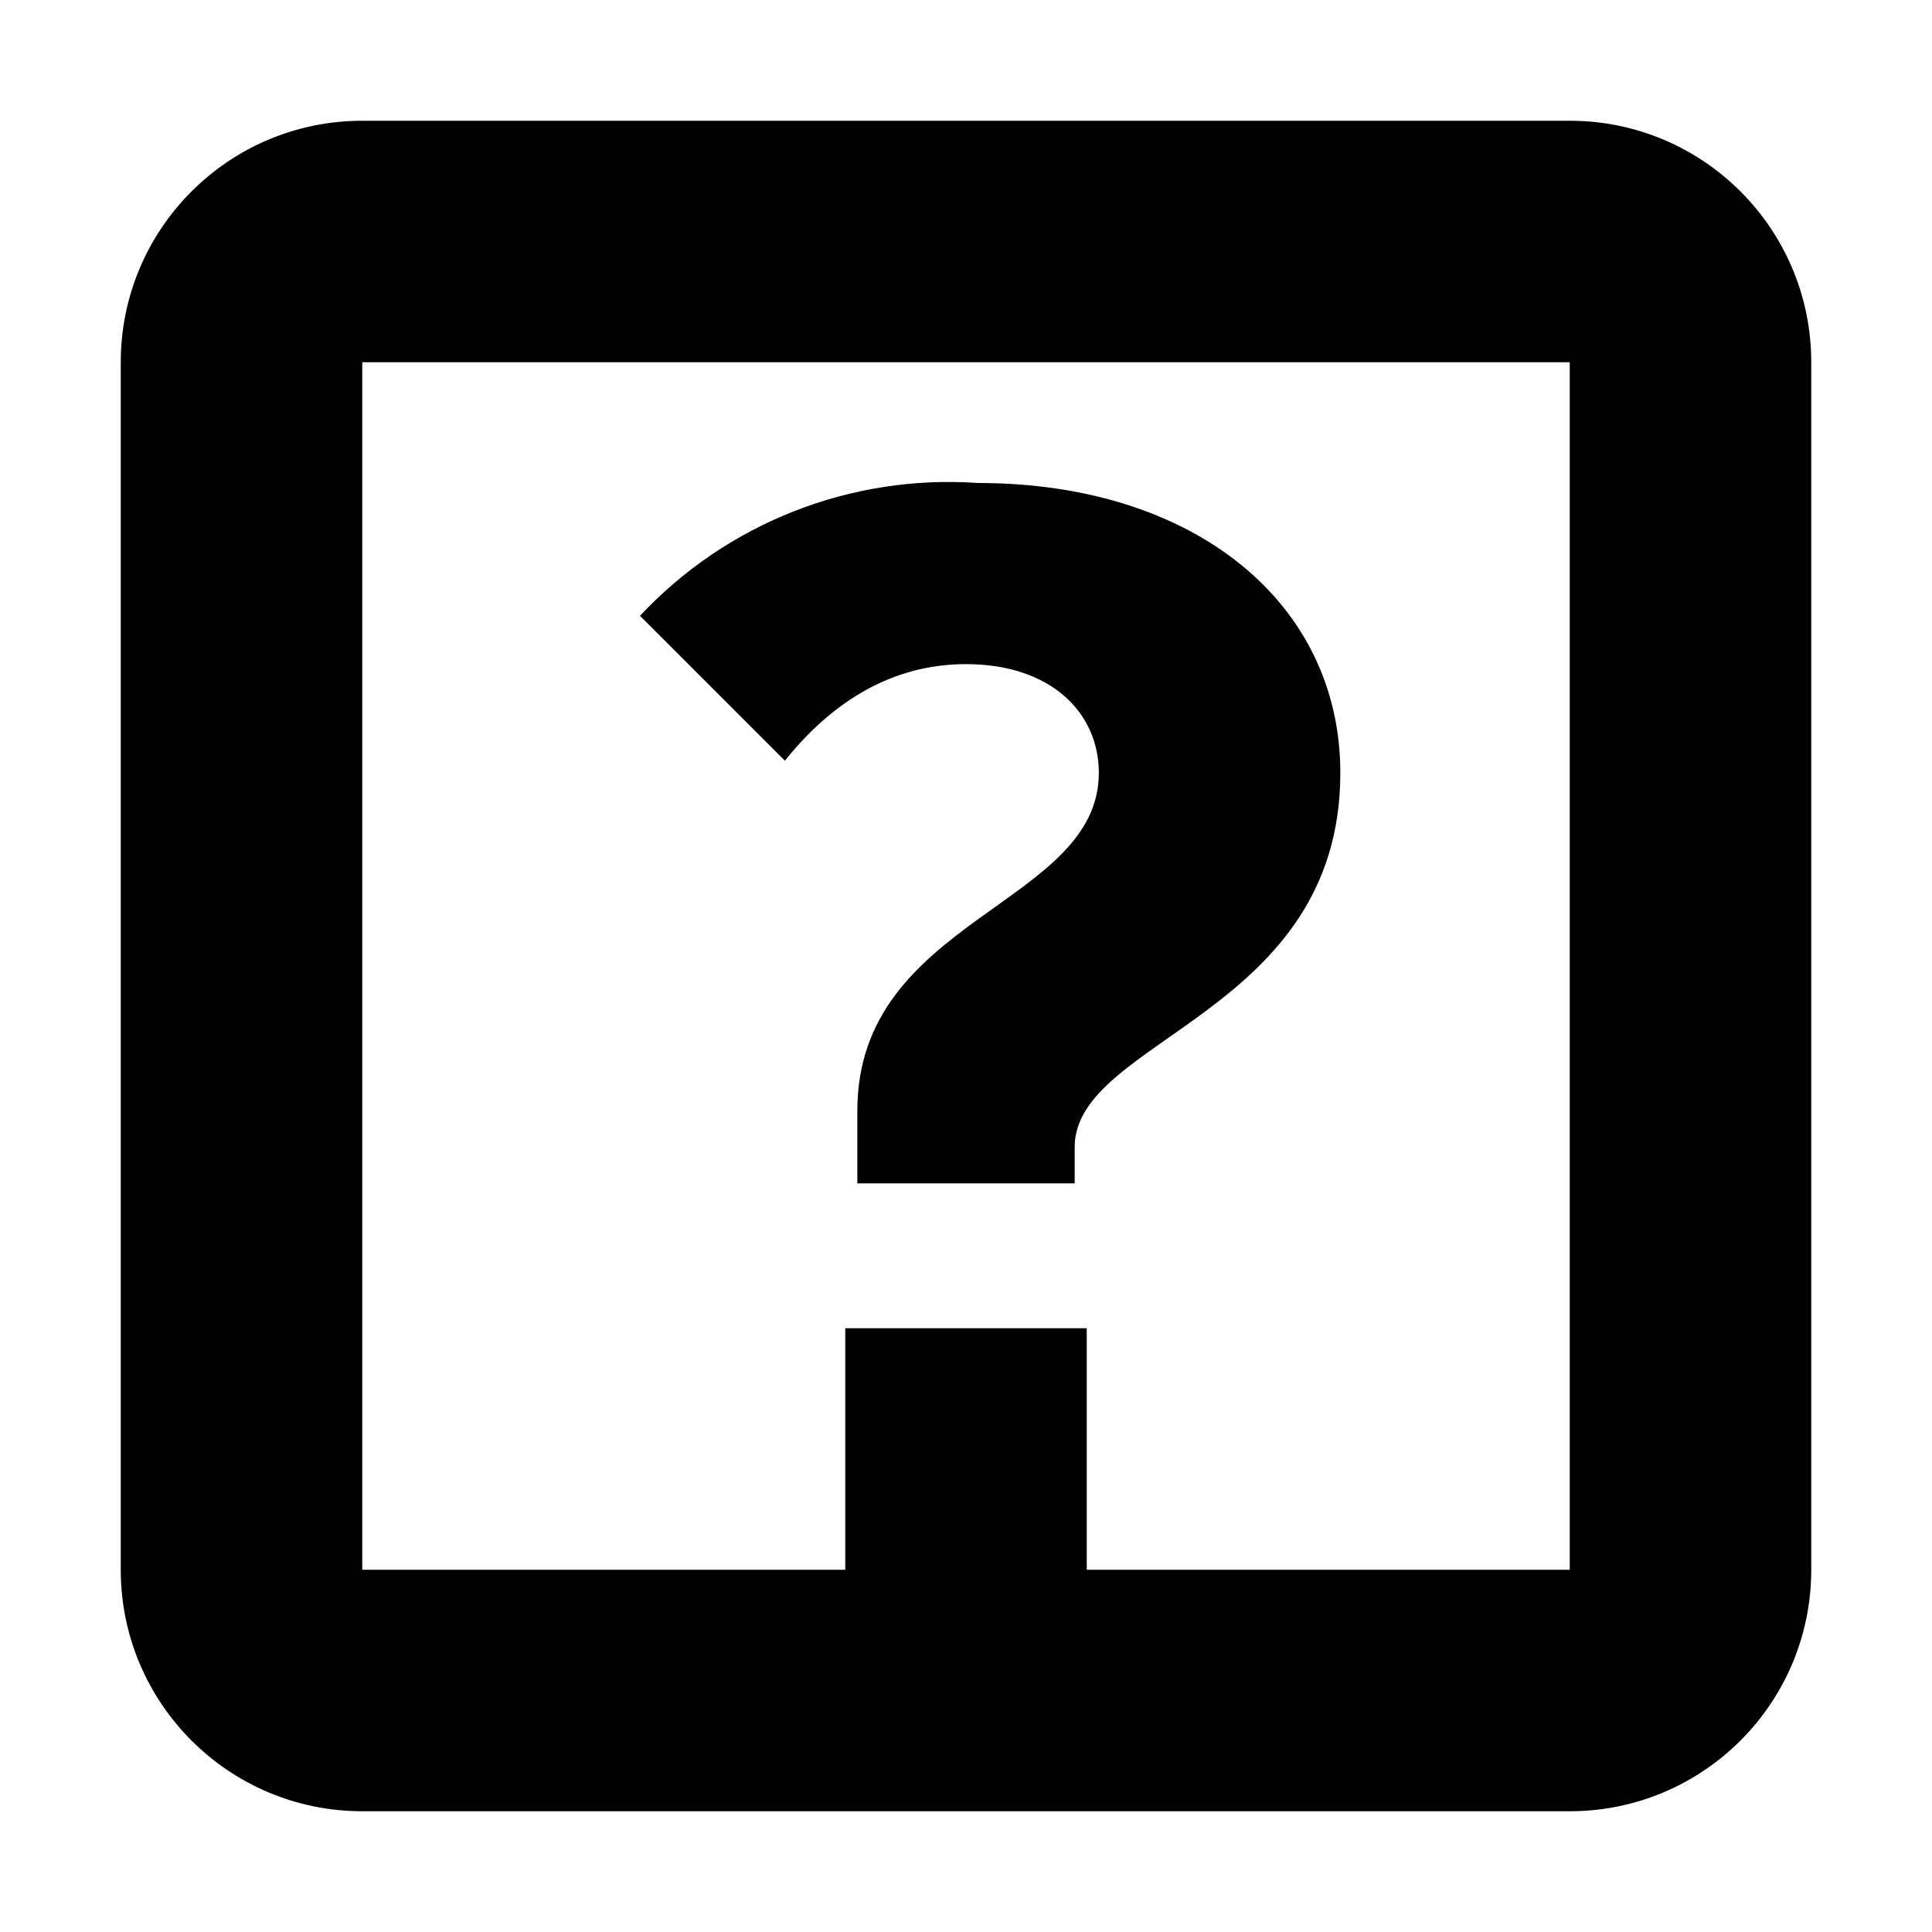
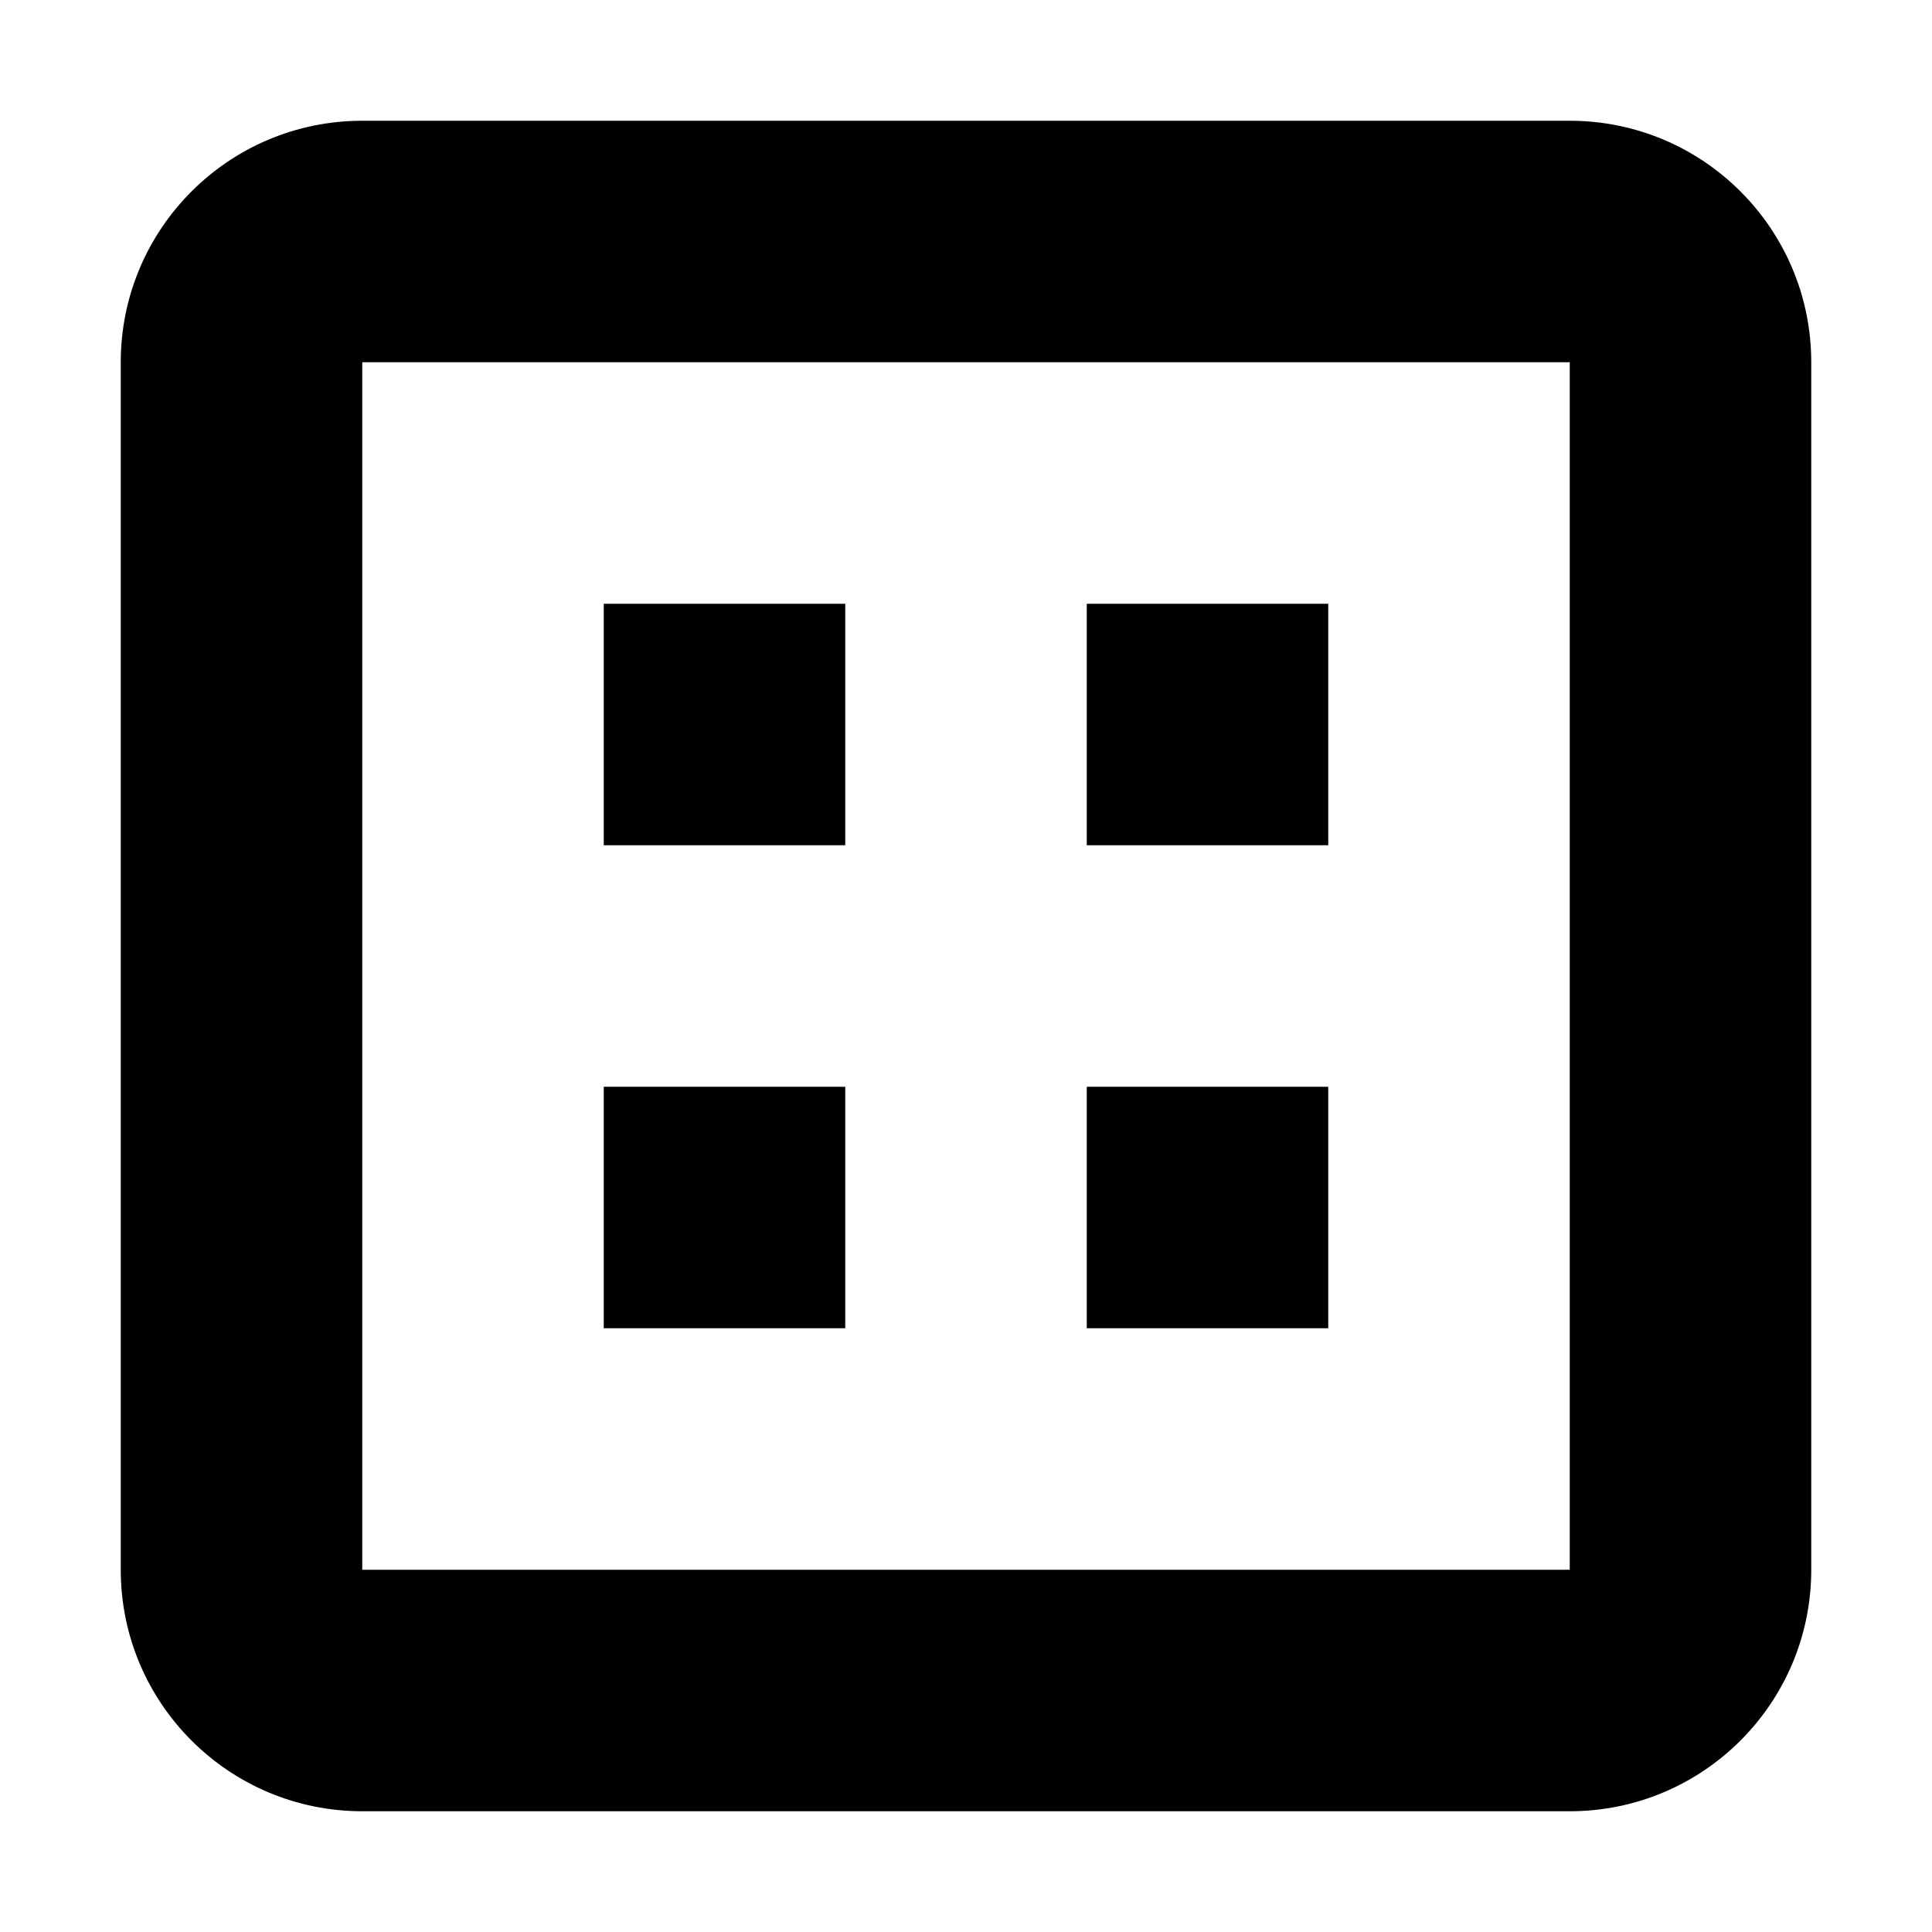
<svg xmlns="http://www.w3.org/2000/svg" width="16" height="16" viewBox="0 0 16 16">
-   <path fill="currentColor" d="M3 1h10a2 2 0 0 1 2 2v10a2 2 0 0 1-2 2H3a2 2 0 0 1-2-2V3a2 2 0 0 1 2-2Zm0 2v10h10V3H3Zm4.1 6.2c0-1.6 2-1.7 2-2.8 0-.5-.4-.9-1.1-.9-.6 0-1.1.3-1.5.8L5.3 5.1A3.5 3.5 0 0 1 8.1 4c1.8 0 3 1 3 2.4 0 2-2.2 2.2-2.2 3.1v.3H7.1v-.6ZM7 11h2v2H7v-2Z" />
+   <path fill="currentColor" d="M3 1h10a2 2 0 0 1 2 2v10a2 2 0 0 1-2 2H3a2 2 0 0 1-2-2V3a2 2 0 0 1 2-2Zm0 2v10h10V3H3Zm2 2h2v2H5V5Zm4 0h2v2H9V5ZM5 9h2v2H5V9Zm4 0h2v2H9V9Z" />
</svg>
